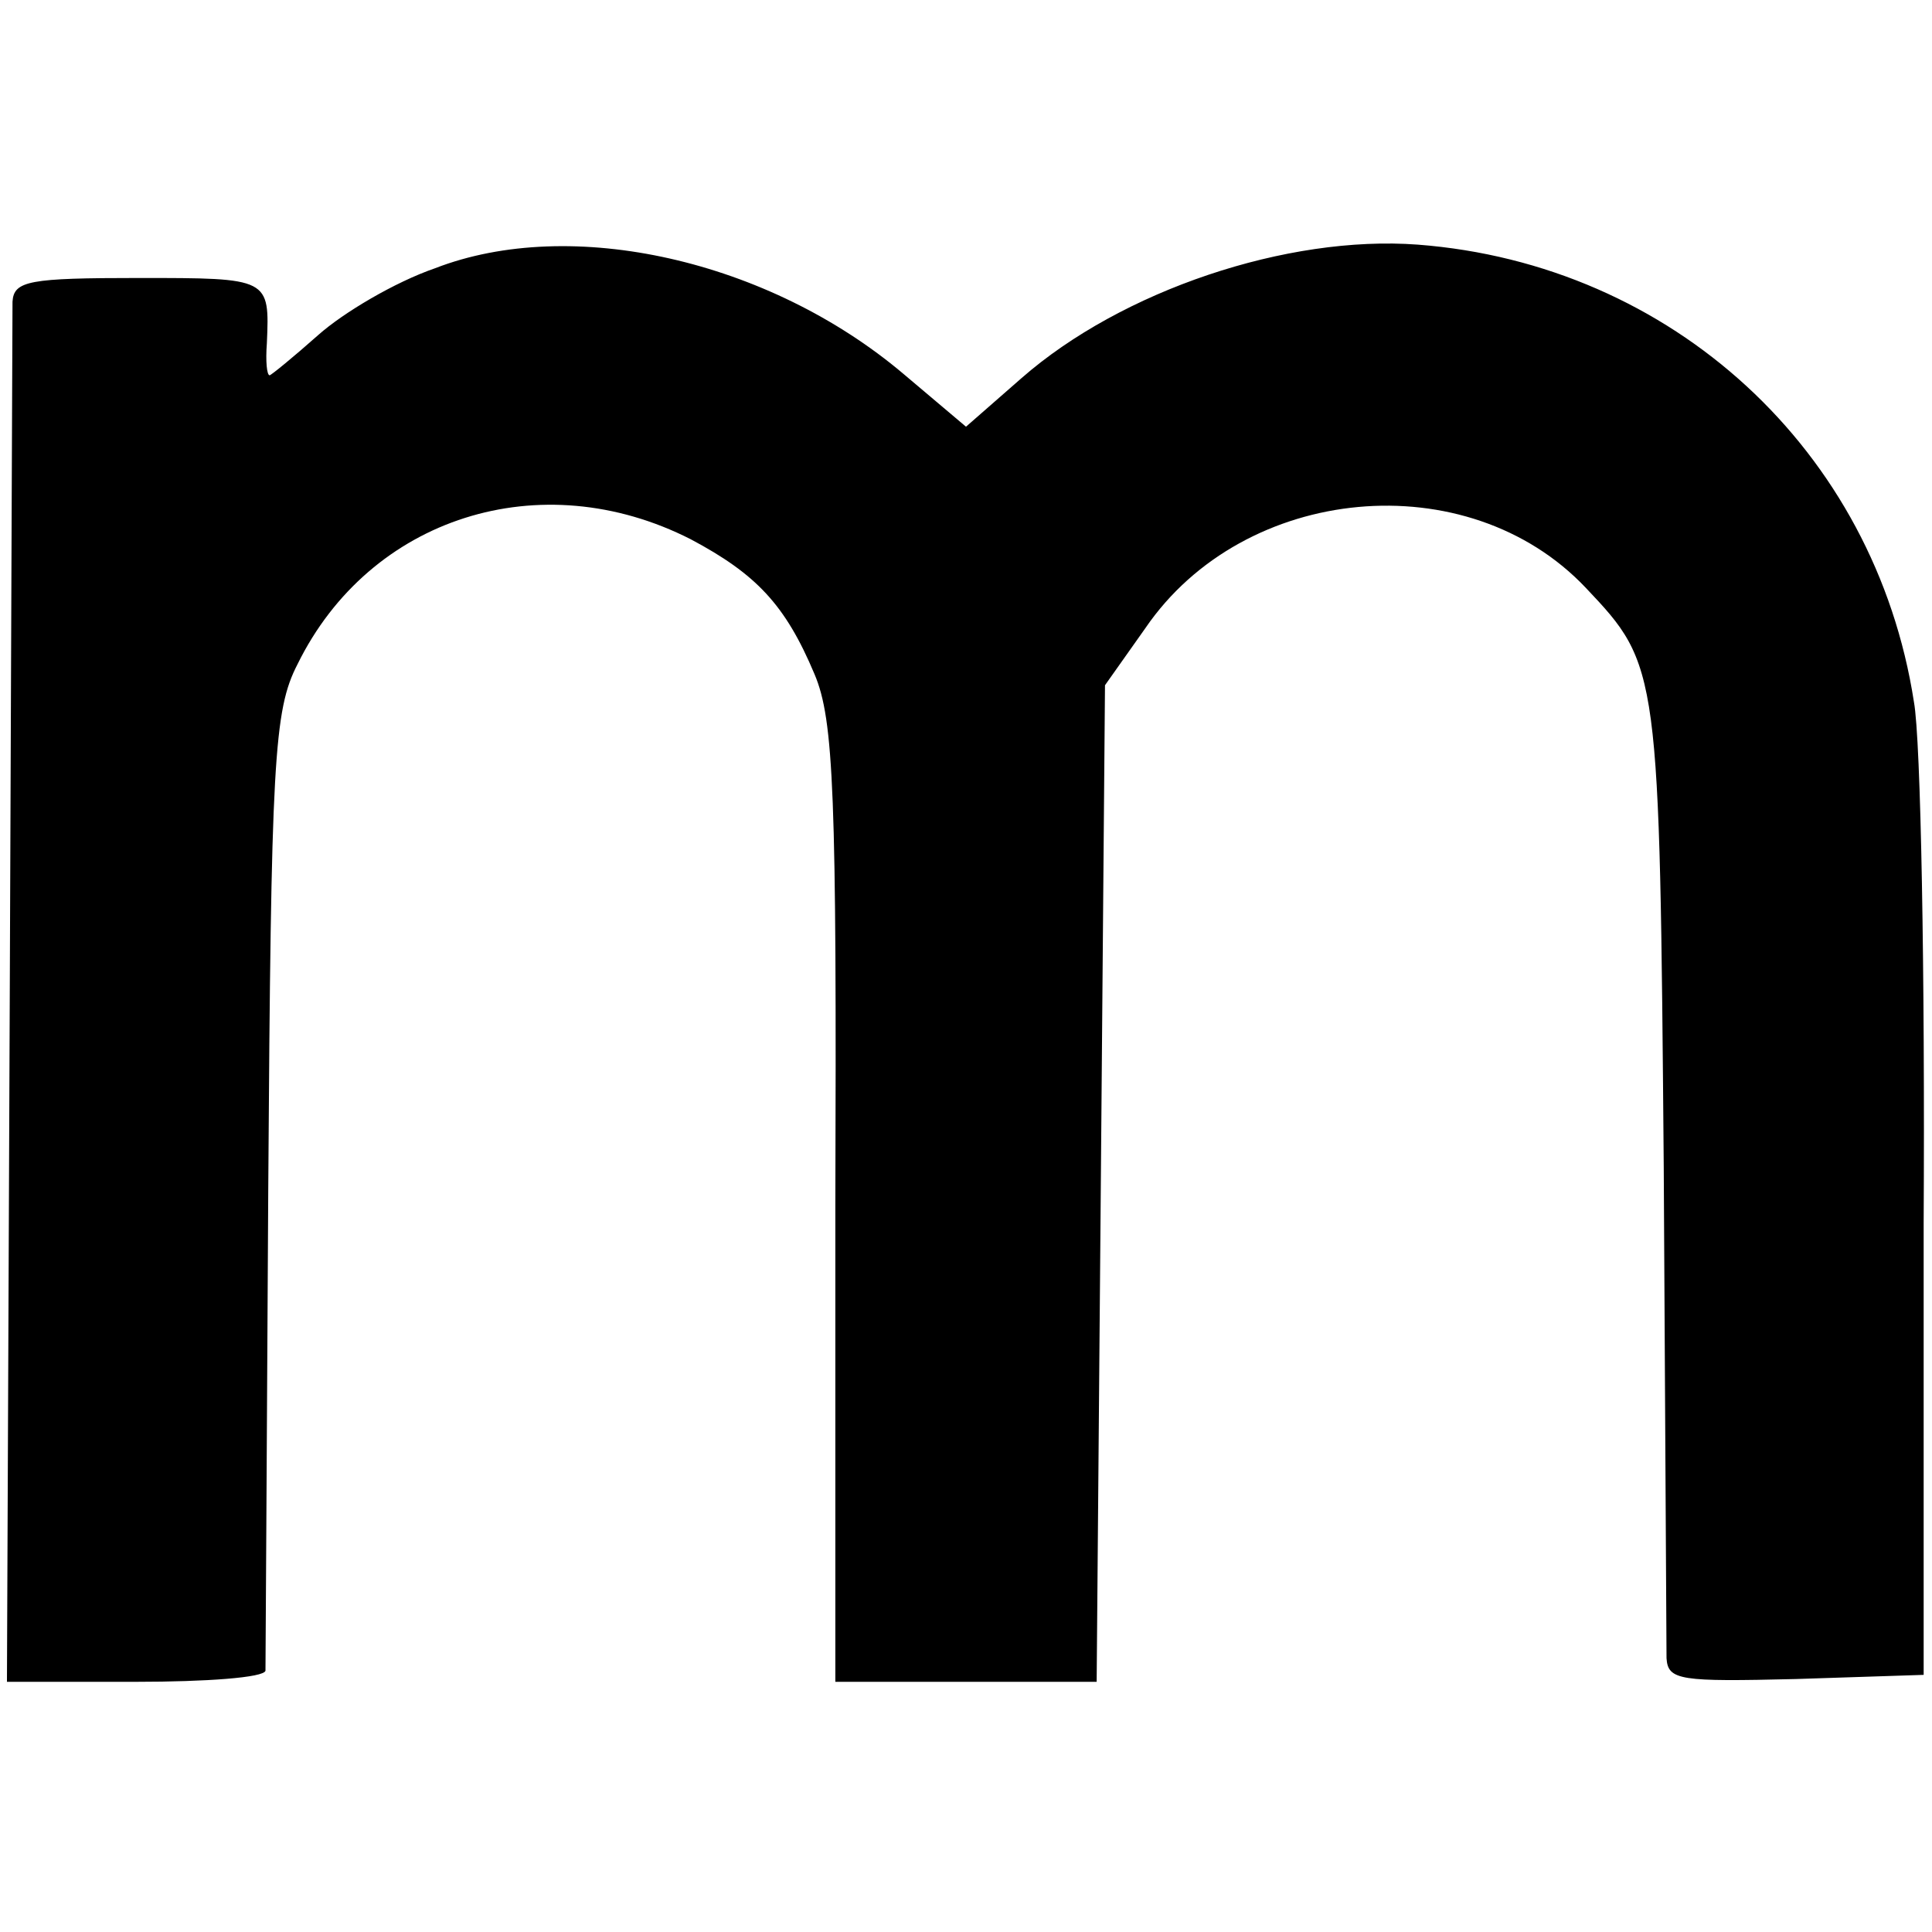
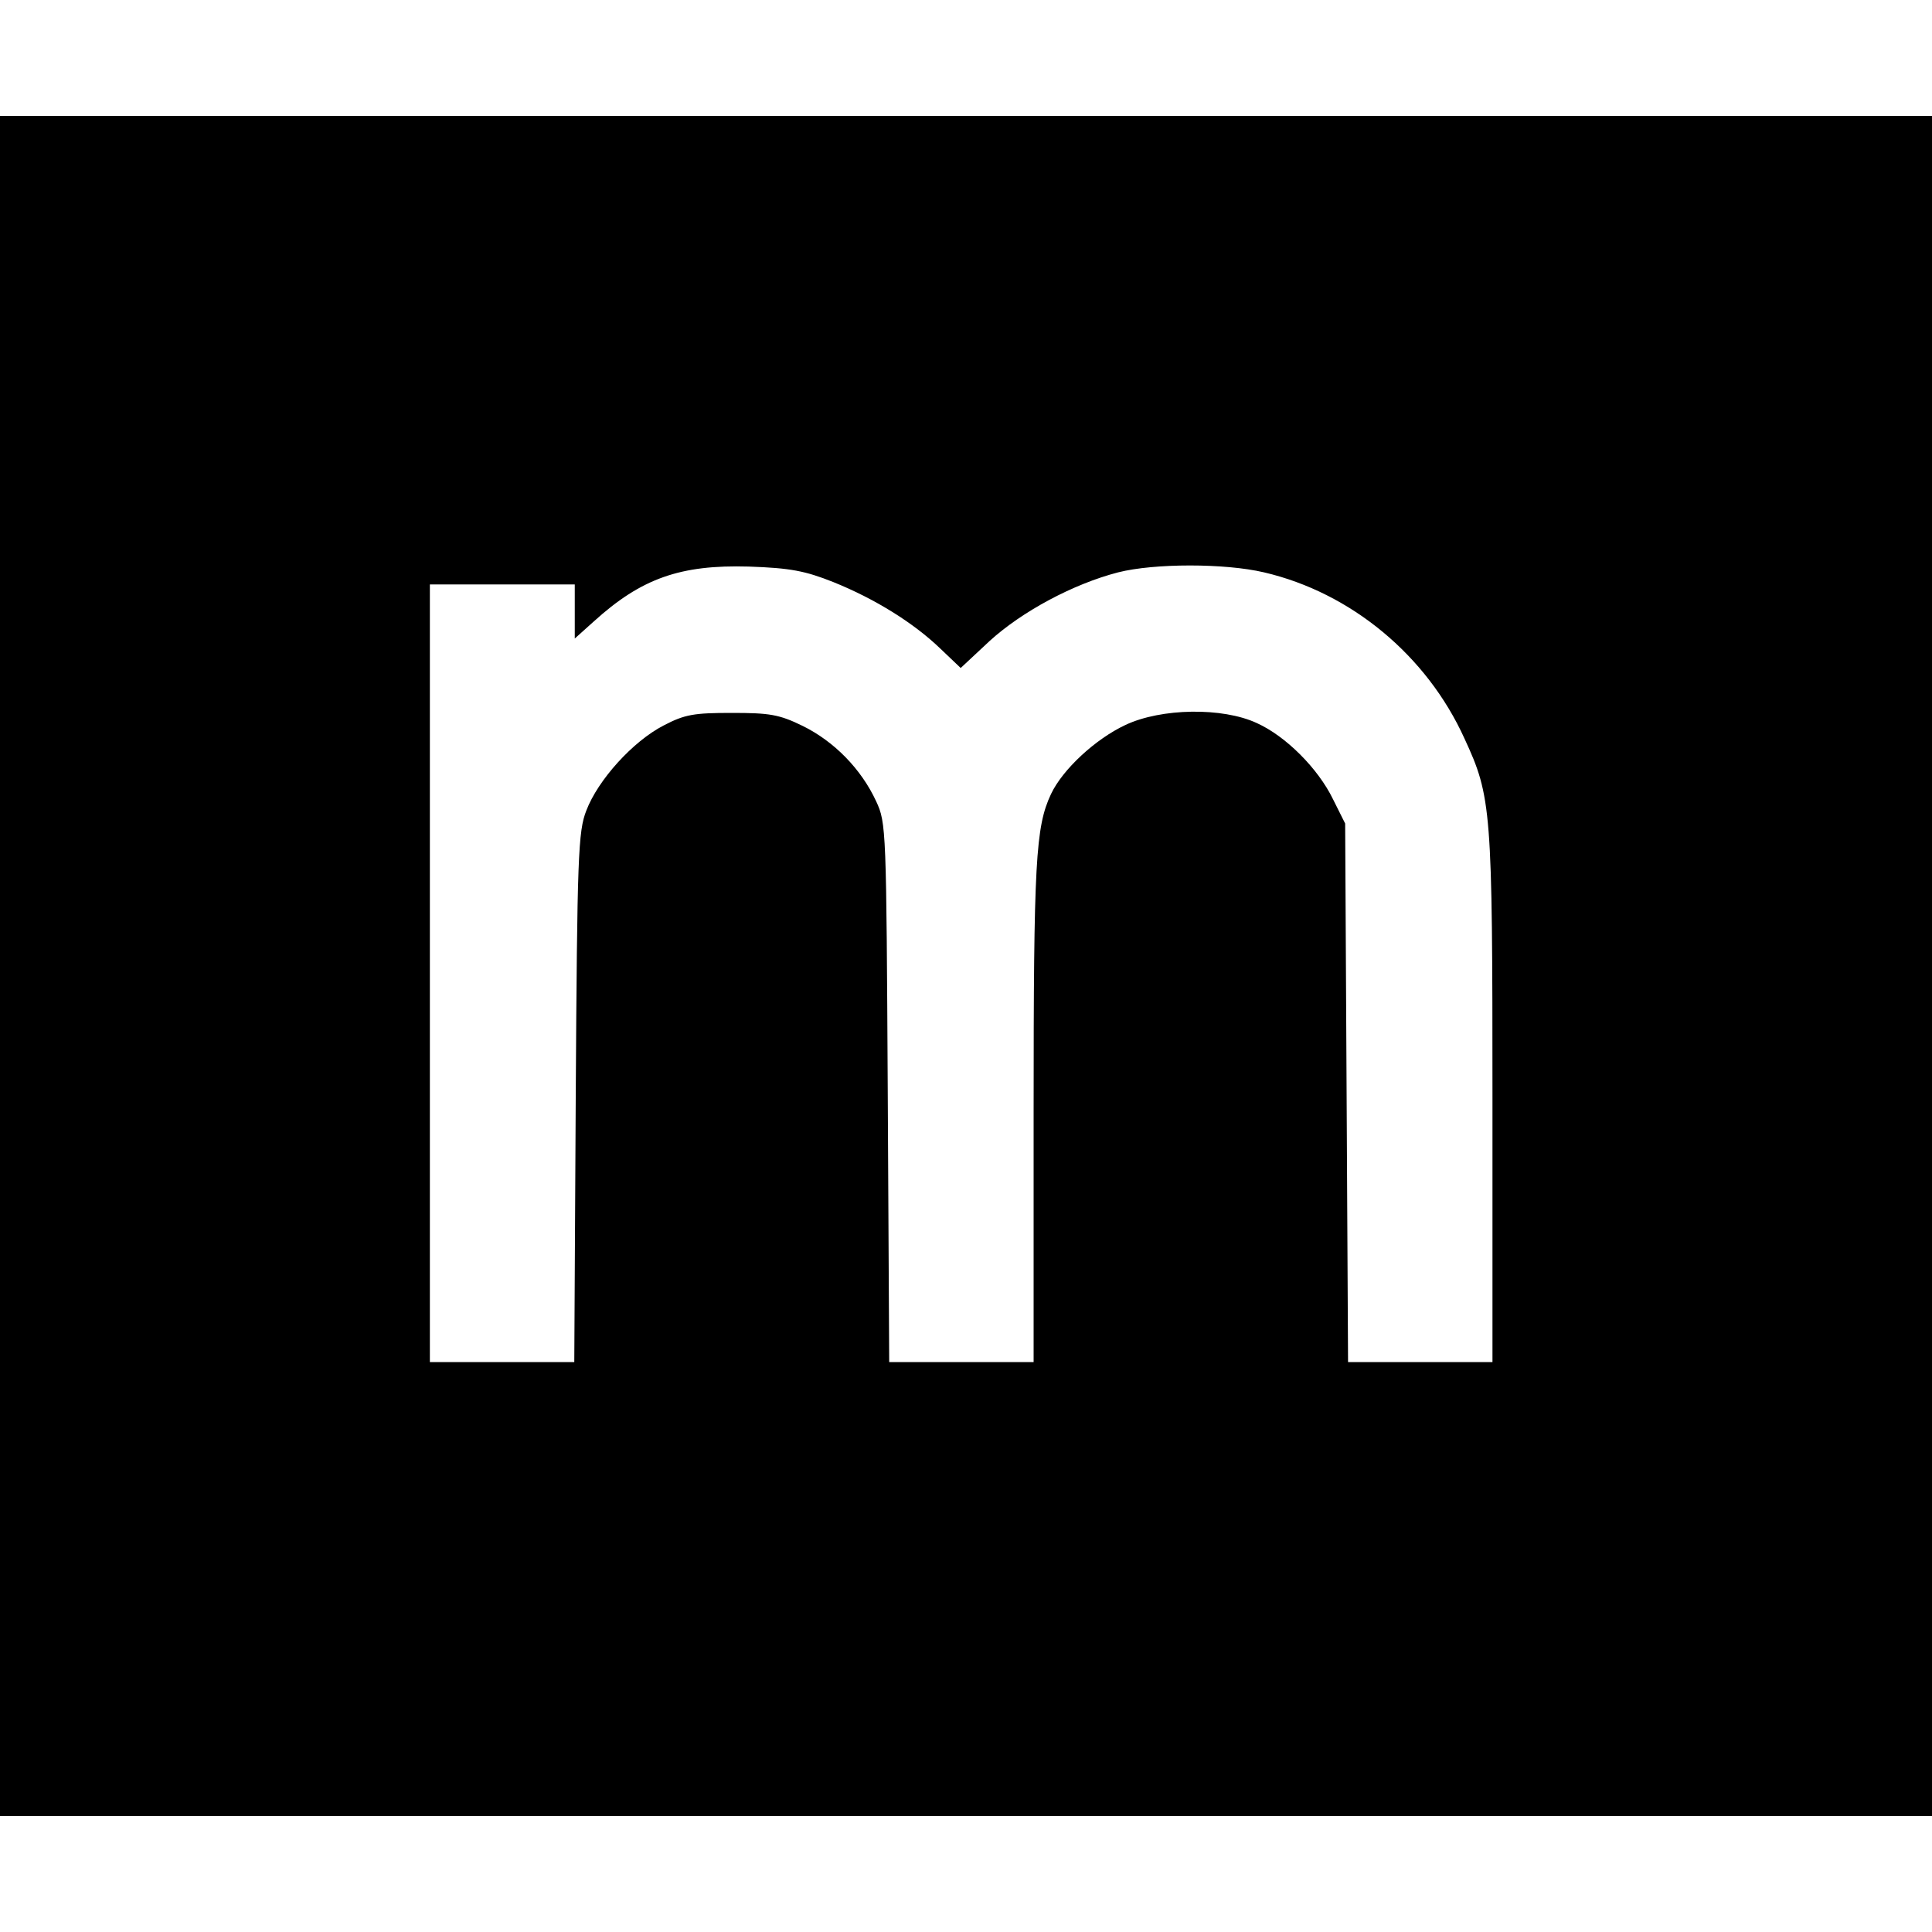
- <svg xmlns="http://www.w3.org/2000/svg" version="1.0" width="139pt" height="139pt" viewBox="0 0 139 139" preserveAspectRatio="xMidYMid meet">
-   <g transform="translate(0,139) scale(0.1,-0.1)" fill="#000000" stroke="none">
-     <path d="M313 1197 c-29 -10 -66 -32 -84 -48 -18 -16 -34 -29 -35 -29 -2 0 -3 10 -2 23 2 47 2 47 -92 47 -79 0 -90 -2 -91 -17 0 -10 -1 -237 -2 -506 l-2 -487 93 0 c50 0 92 3 93 8 0 4 1 160 2 347 2 308 4 344 21 377 52 106 175 145 283 90 47 -25 68 -47 89 -97 14 -33 16 -87 15 -382 l0 -343 94 0 94 0 3 358 3 359 29 41 c71 104 232 119 317 29 53 -56 53 -58 56 -417 1 -184 2 -343 2 -353 1 -16 10 -17 93 -15 l92 3 0 325 c1 179 -2 348 -7 375 -28 181 -174 315 -357 329 -94 7 -213 -33 -285 -96 l-40 -35 -45 38 c-97 82 -239 114 -337 76z" />
+ <svg xmlns="http://www.w3.org/2000/svg" version="1.0" width="400pt" height="400pt" viewBox="0 0 400 400" preserveAspectRatio="xMidYMid meet">
+   <g transform="translate(0,400) scale(0.1,-0.1)" fill="#000000" stroke="none">
+     <path d="M0 2000 l0 -1760 2000 0 2000 0 0 1760 0 1760 -2000 0 -2000 0 0 -1760z m1725 795 c87 -35 167 -85 222 -138 l42 -40 60 56 c67 61 173 118 266 142 75 19 221 19 302 0 180 -42 337 -172 415 -344 56 -121 58 -146 58 -743 l0 -548 -150 0 -149 0 -3 558 -3 557 -25 50 c-31 64 -98 131 -158 158 -71 33 -198 31 -272 -4 -62 -29 -130 -92 -154 -143 -32 -68 -36 -140 -36 -657 l0 -519 -150 0 -149 0 -3 558 c-3 545 -3 558 -24 603 -31 67 -87 124 -152 156 -49 24 -69 27 -147 27 -78 0 -97 -3 -141 -26 -64 -33 -136 -113 -160 -176 -17 -43 -19 -93 -22 -594 l-3 -548 -149 0 -150 0 0 805 0 805 150 0 150 0 0 -56 0 -56 39 35 c99 90 180 118 321 114 87 -3 117 -9 175 -32z" />
  </g>
</svg>
